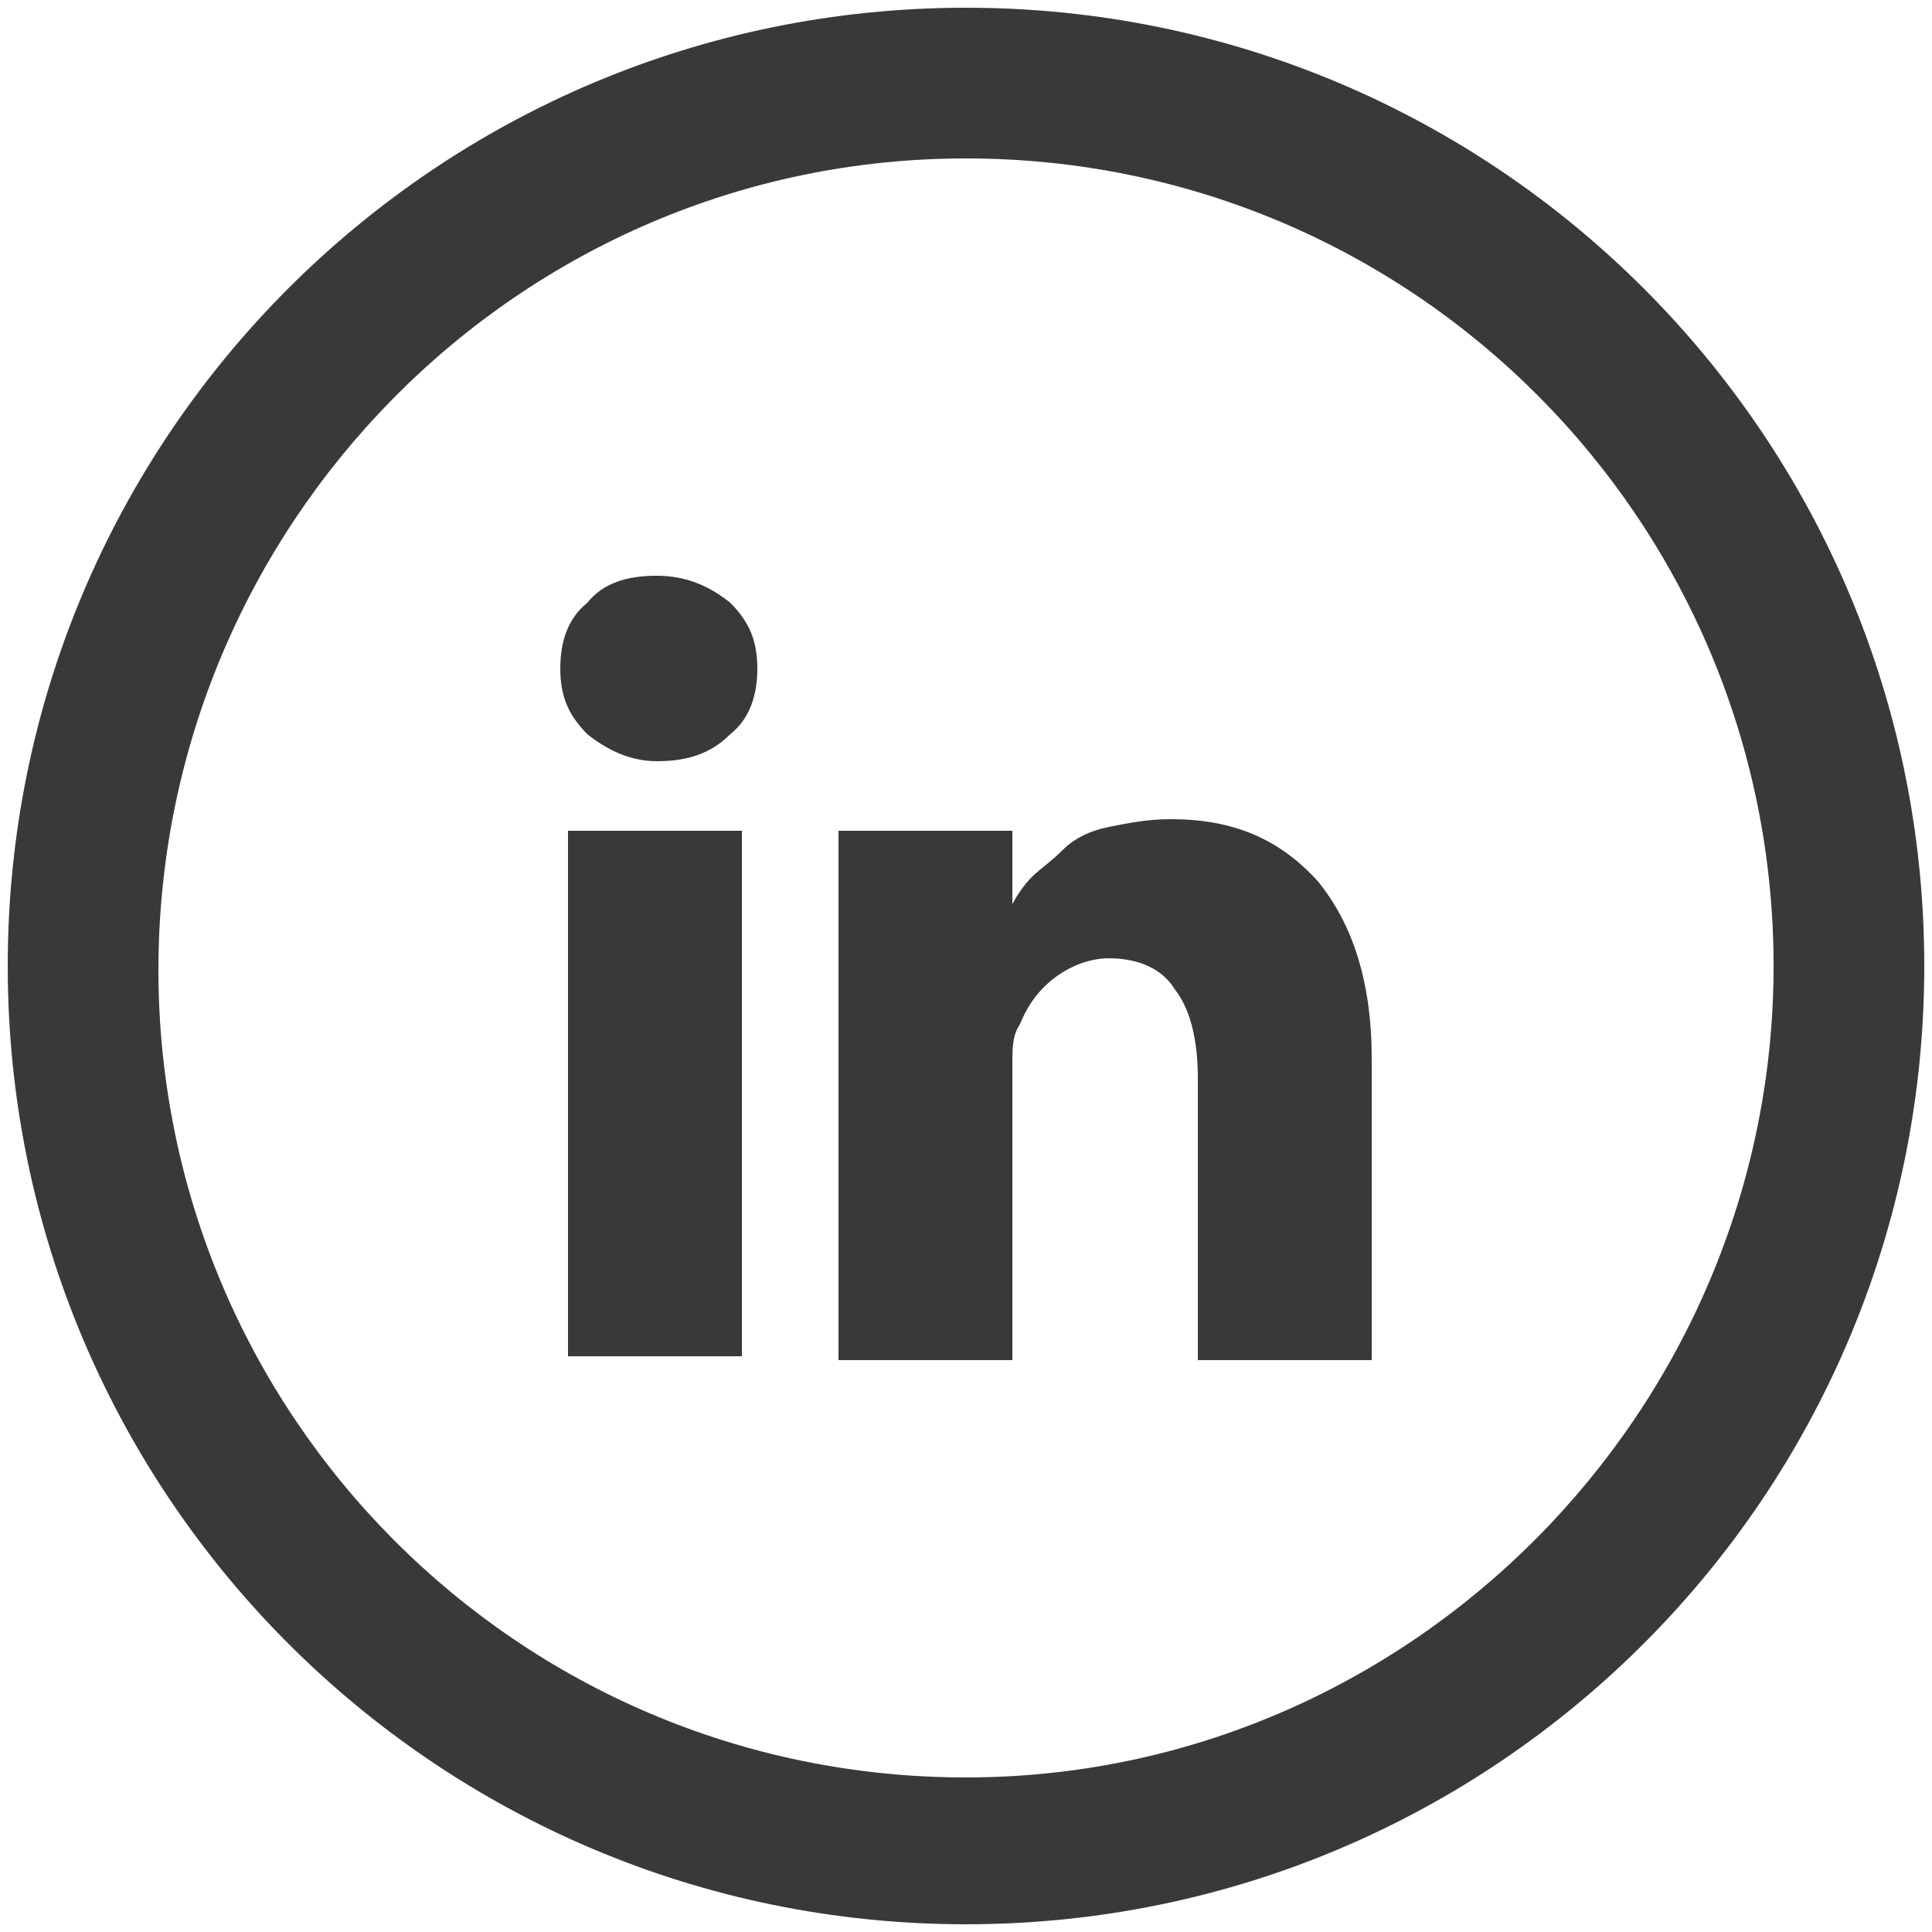
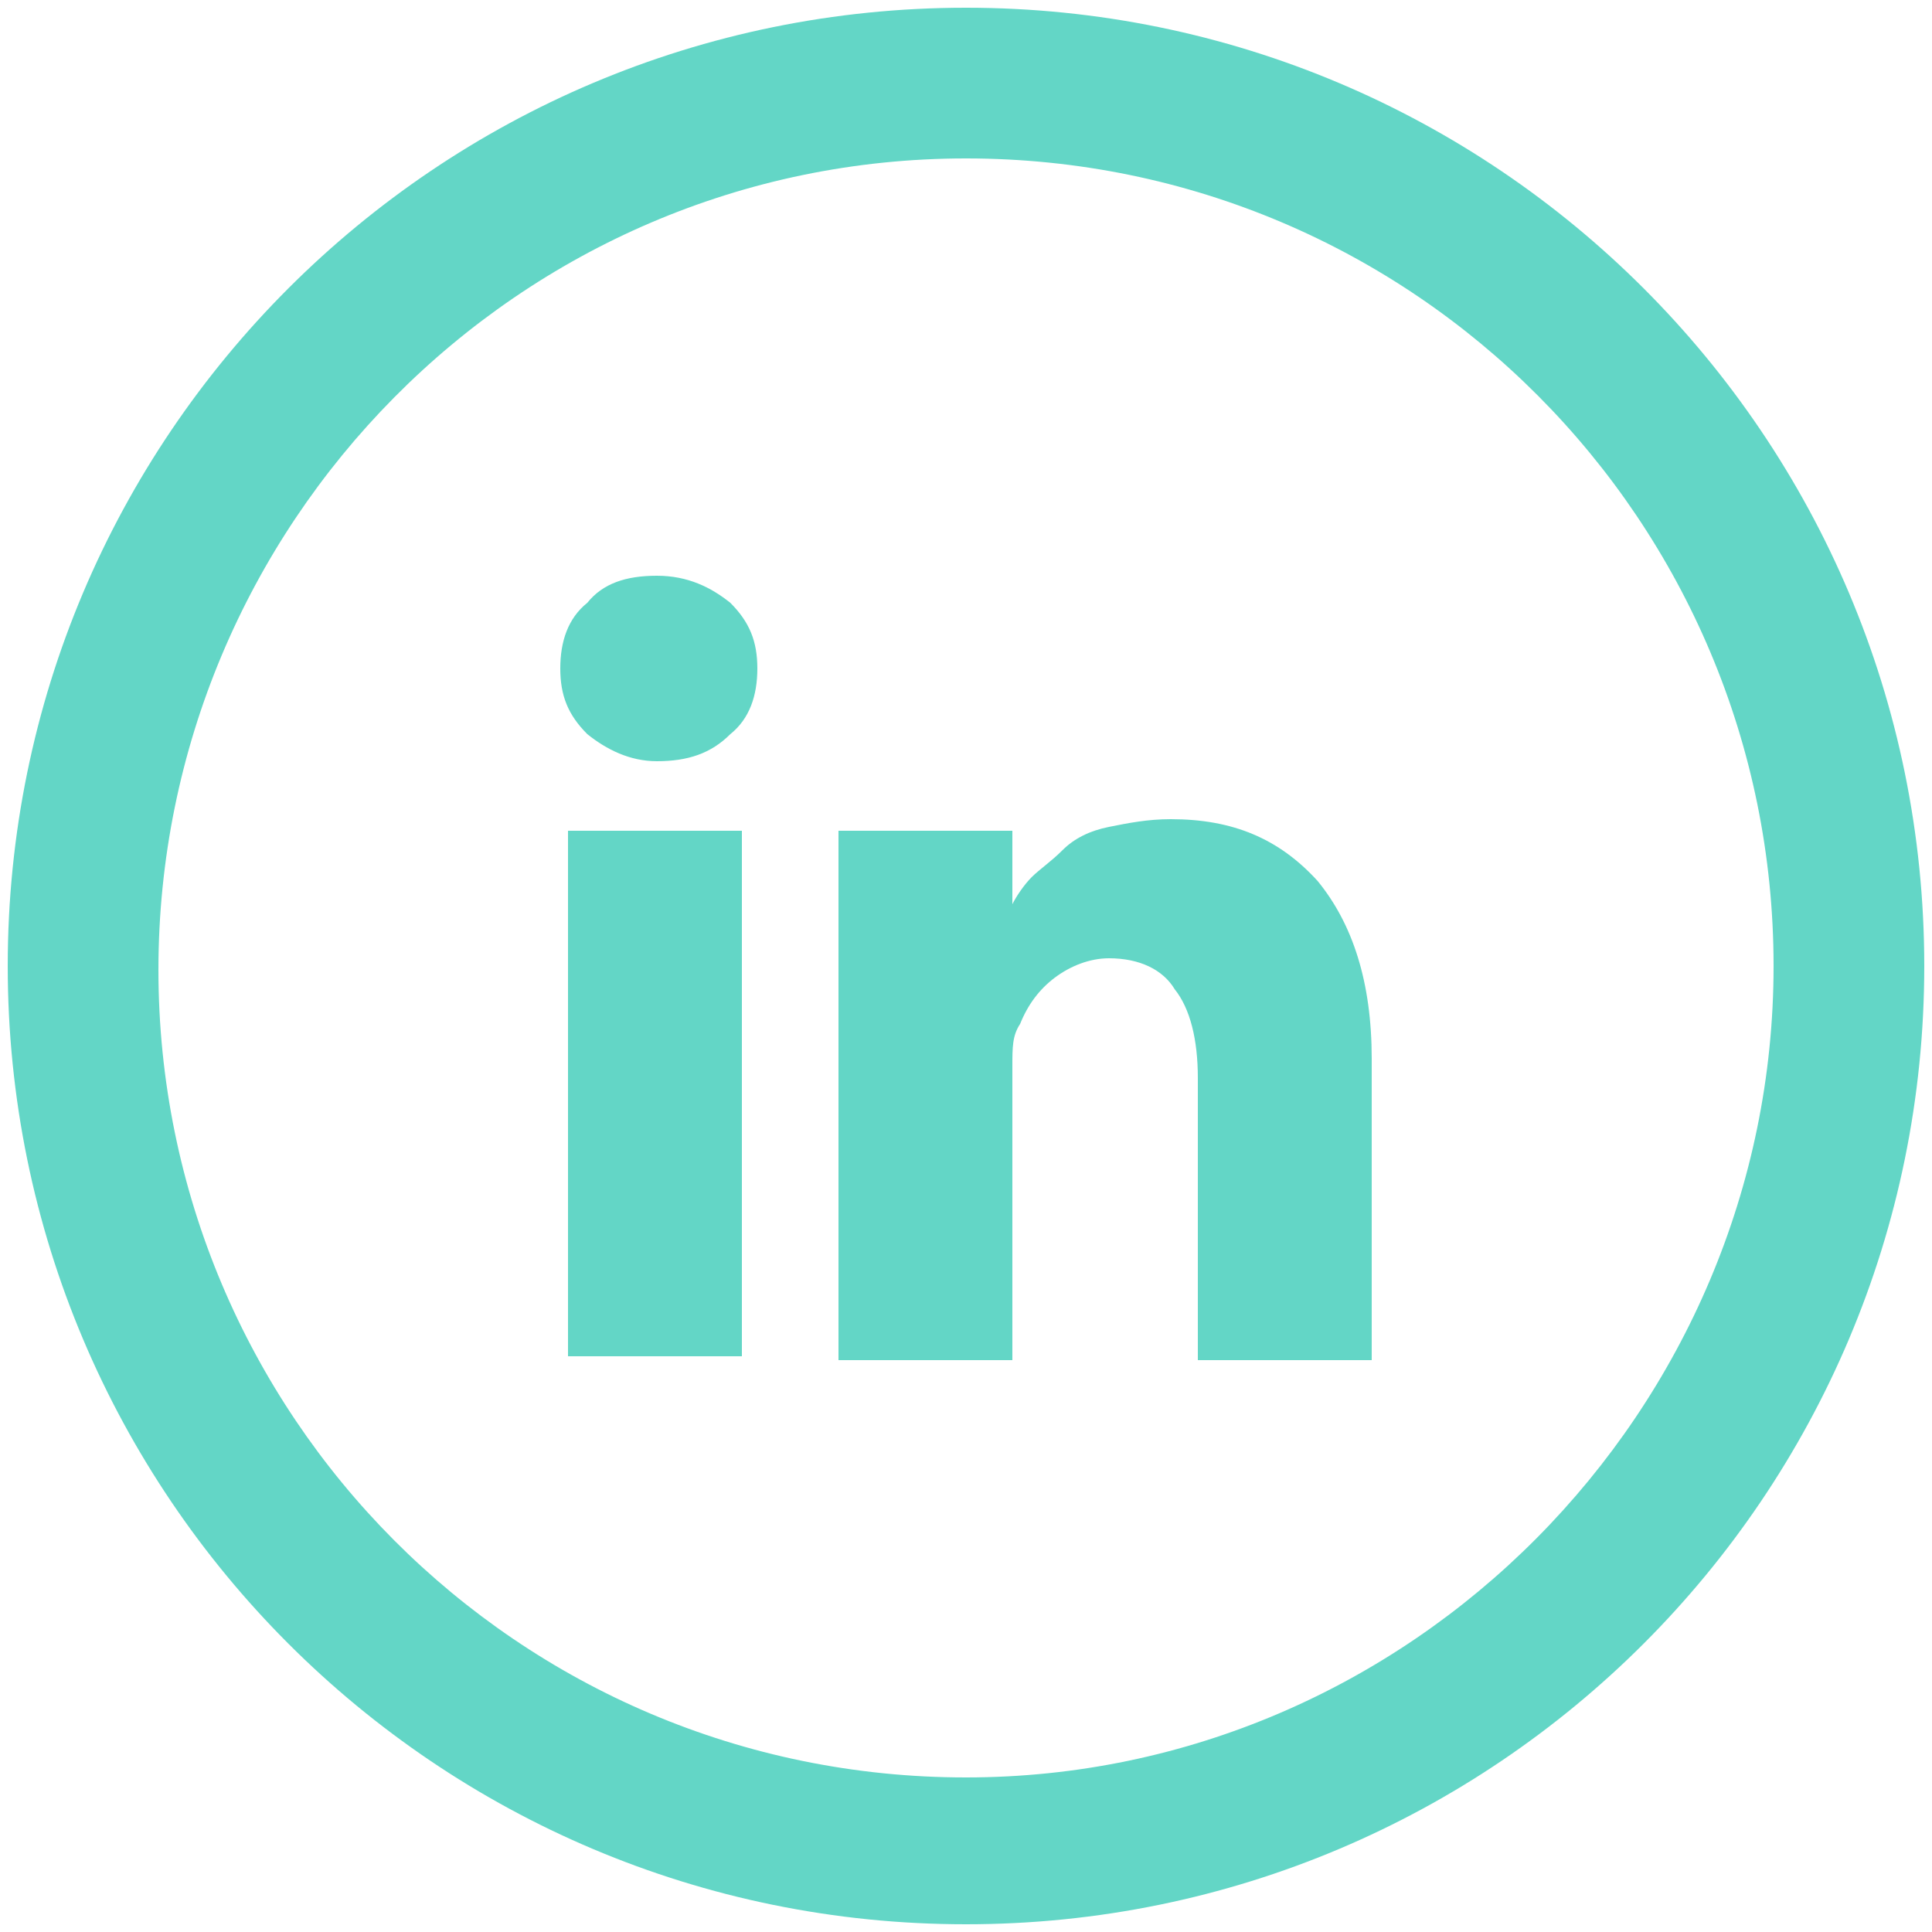
<svg xmlns="http://www.w3.org/2000/svg" version="1.1" id="Layer_1" x="0px" y="0px" viewBox="0 0 50 50" style="enable-background:new 0 0 50 50;" xml:space="preserve">
  <style type="text/css">
- 	.st0{fill:#393939;}
+ 	.st0{fill:#63d6c6;}
</style>
  <g>
    <path class="st0" d="M25,0.2C11.3,0.2,0.2,11.3,0.2,25S11.3,49.8,25,49.8S49.8,38.7,49.8,25S38.7,0.2,25,0.2z M25,46   C13.4,46,4.1,36.6,4.1,25.1s9.3-21,20.9-21S45.9,13.5,45.9,25S36.5,46,25,46z" />
    <rect x="14.7" y="21.5" class="st0" width="4.5" height="13.6" />
    <path class="st0" d="M30.3,21.2c-0.6,0-1.1,0.1-1.6,0.2c-0.5,0.1-0.9,0.3-1.2,0.6c-0.3,0.3-0.6,0.5-0.8,0.7   c-0.2,0.2-0.4,0.5-0.5,0.7v-1.9h-4.5l0,0.7c0,0.4,0,1.8,0,4.1c0,2.3,0,5.2,0,8.9h4.5v-7.6c0-0.5,0-0.8,0.2-1.1   c0.2-0.5,0.5-0.9,0.9-1.2c0.4-0.3,0.9-0.5,1.4-0.5c0.8,0,1.4,0.3,1.7,0.8c0.4,0.5,0.6,1.3,0.6,2.3v7.3h4.5v-7.8   c0-2-0.5-3.5-1.4-4.6C33.1,21.7,31.9,21.2,30.3,21.2z" />
    <path class="st0" d="M17,14.9c-0.8,0-1.4,0.2-1.8,0.7c-0.5,0.4-0.7,1-0.7,1.7c0,0.7,0.2,1.2,0.7,1.7c0.5,0.4,1.1,0.7,1.8,0.7h0   c0.8,0,1.4-0.2,1.9-0.7c0.5-0.4,0.7-1,0.7-1.7c0-0.7-0.2-1.2-0.7-1.7C18.4,15.2,17.8,14.9,17,14.9z" />
  </g>
</svg>
